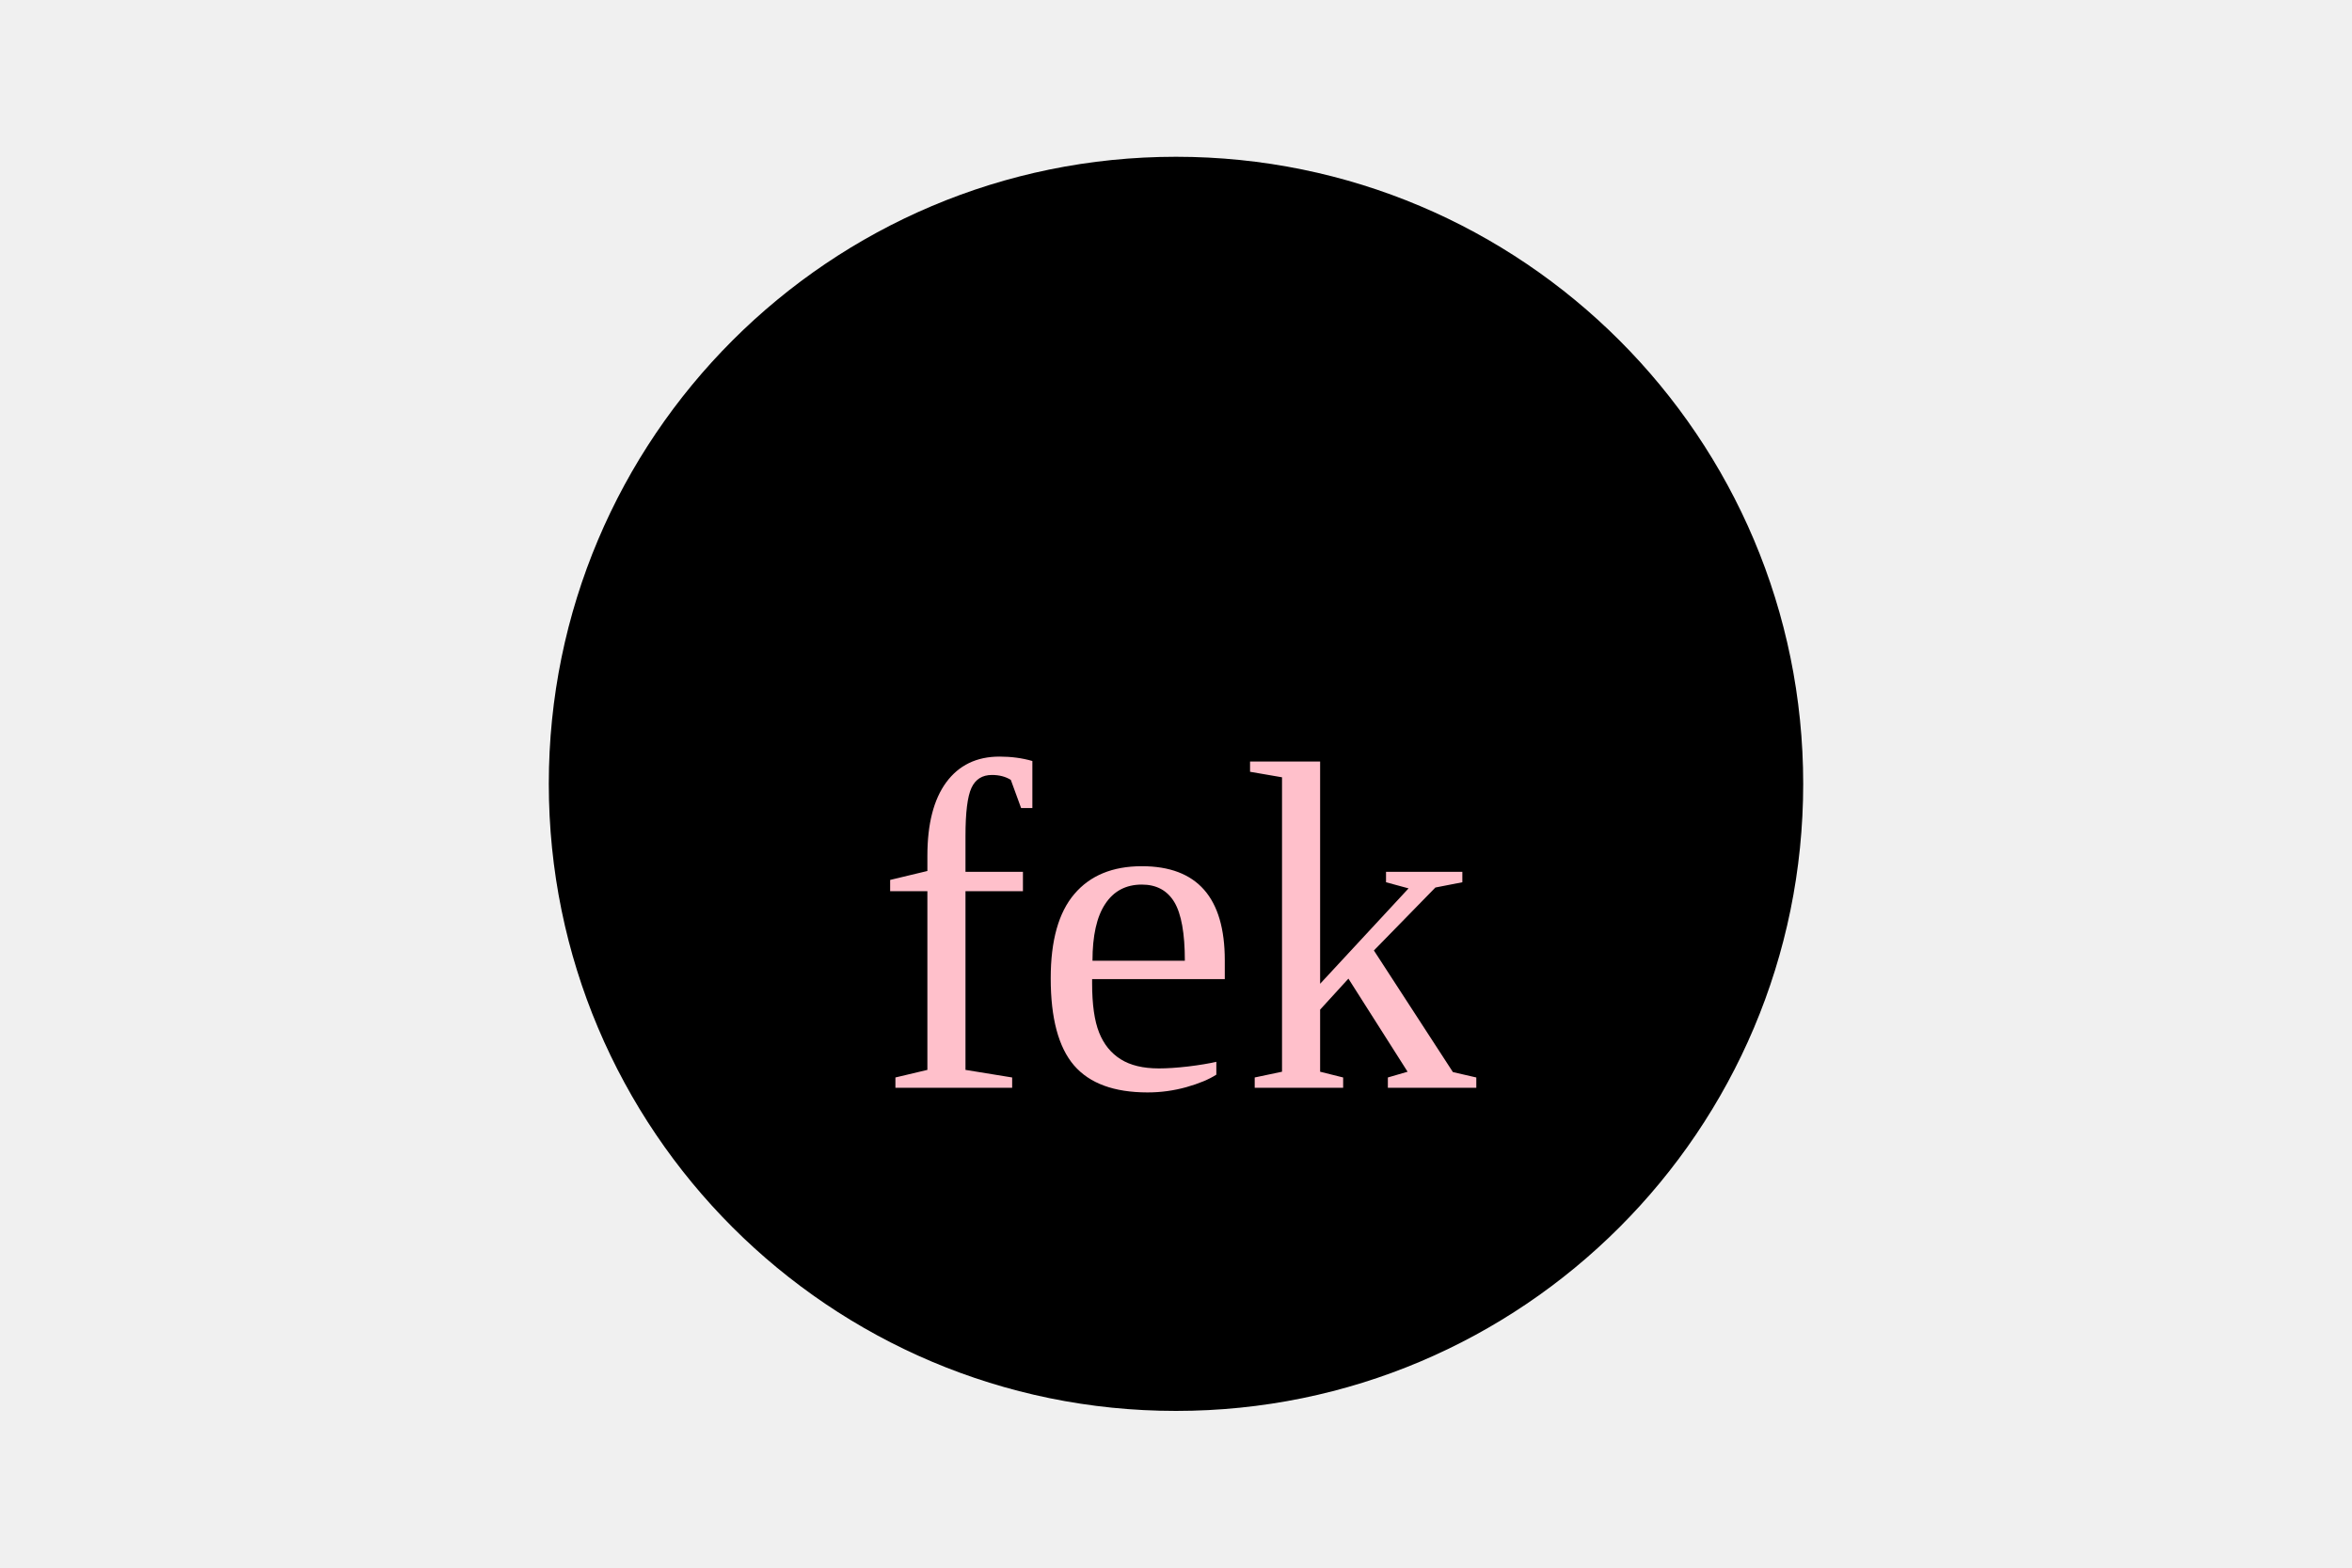
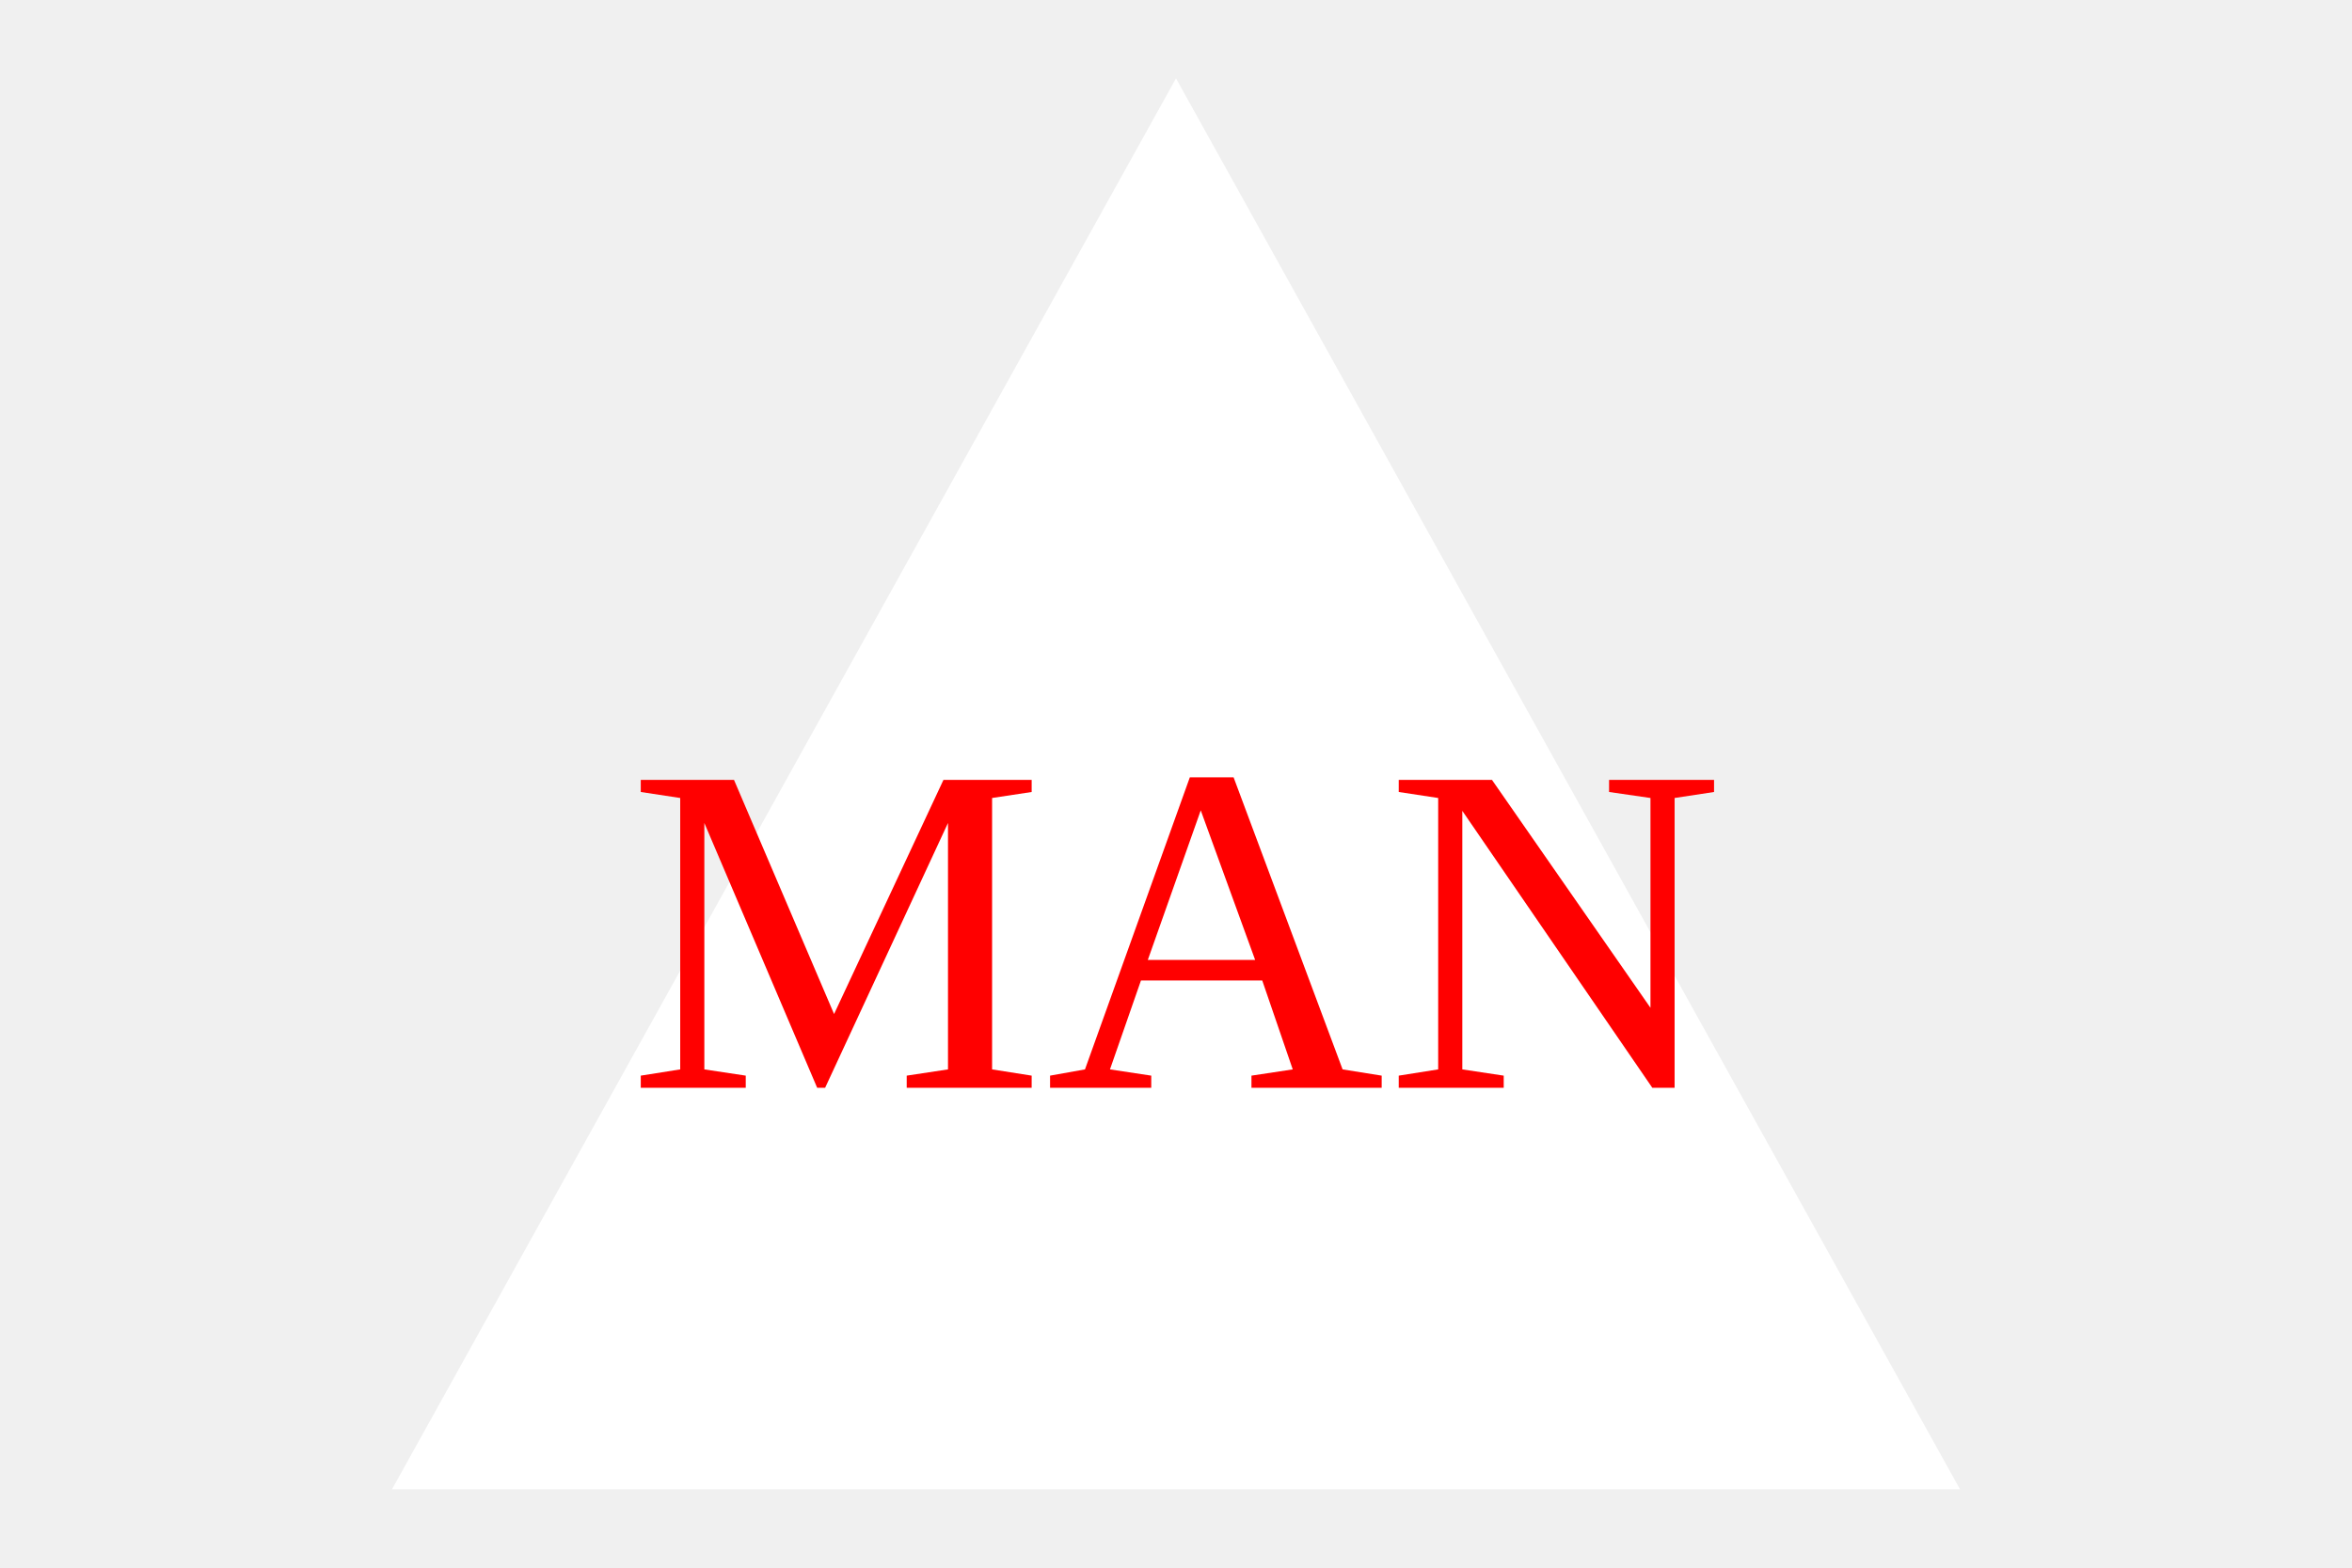
<svg xmlns="http://www.w3.org/2000/svg" version="1.1" width="300" height="200">
-   <circle cx="150" cy="100" r="80" fill="black" />
-   <text x="150" y="125" font-size="60" text-anchor="middle" fill="pink" dominant-baseline="middle">fek</text>
+   <polygon points="150, 10 250, 190 50, 190" fill="WHITE" />
+   <text x="150" y="125" font-size="60" text-anchor="middle" fill="RED" dominant-baseline="middle">MAN</text>
</svg>
